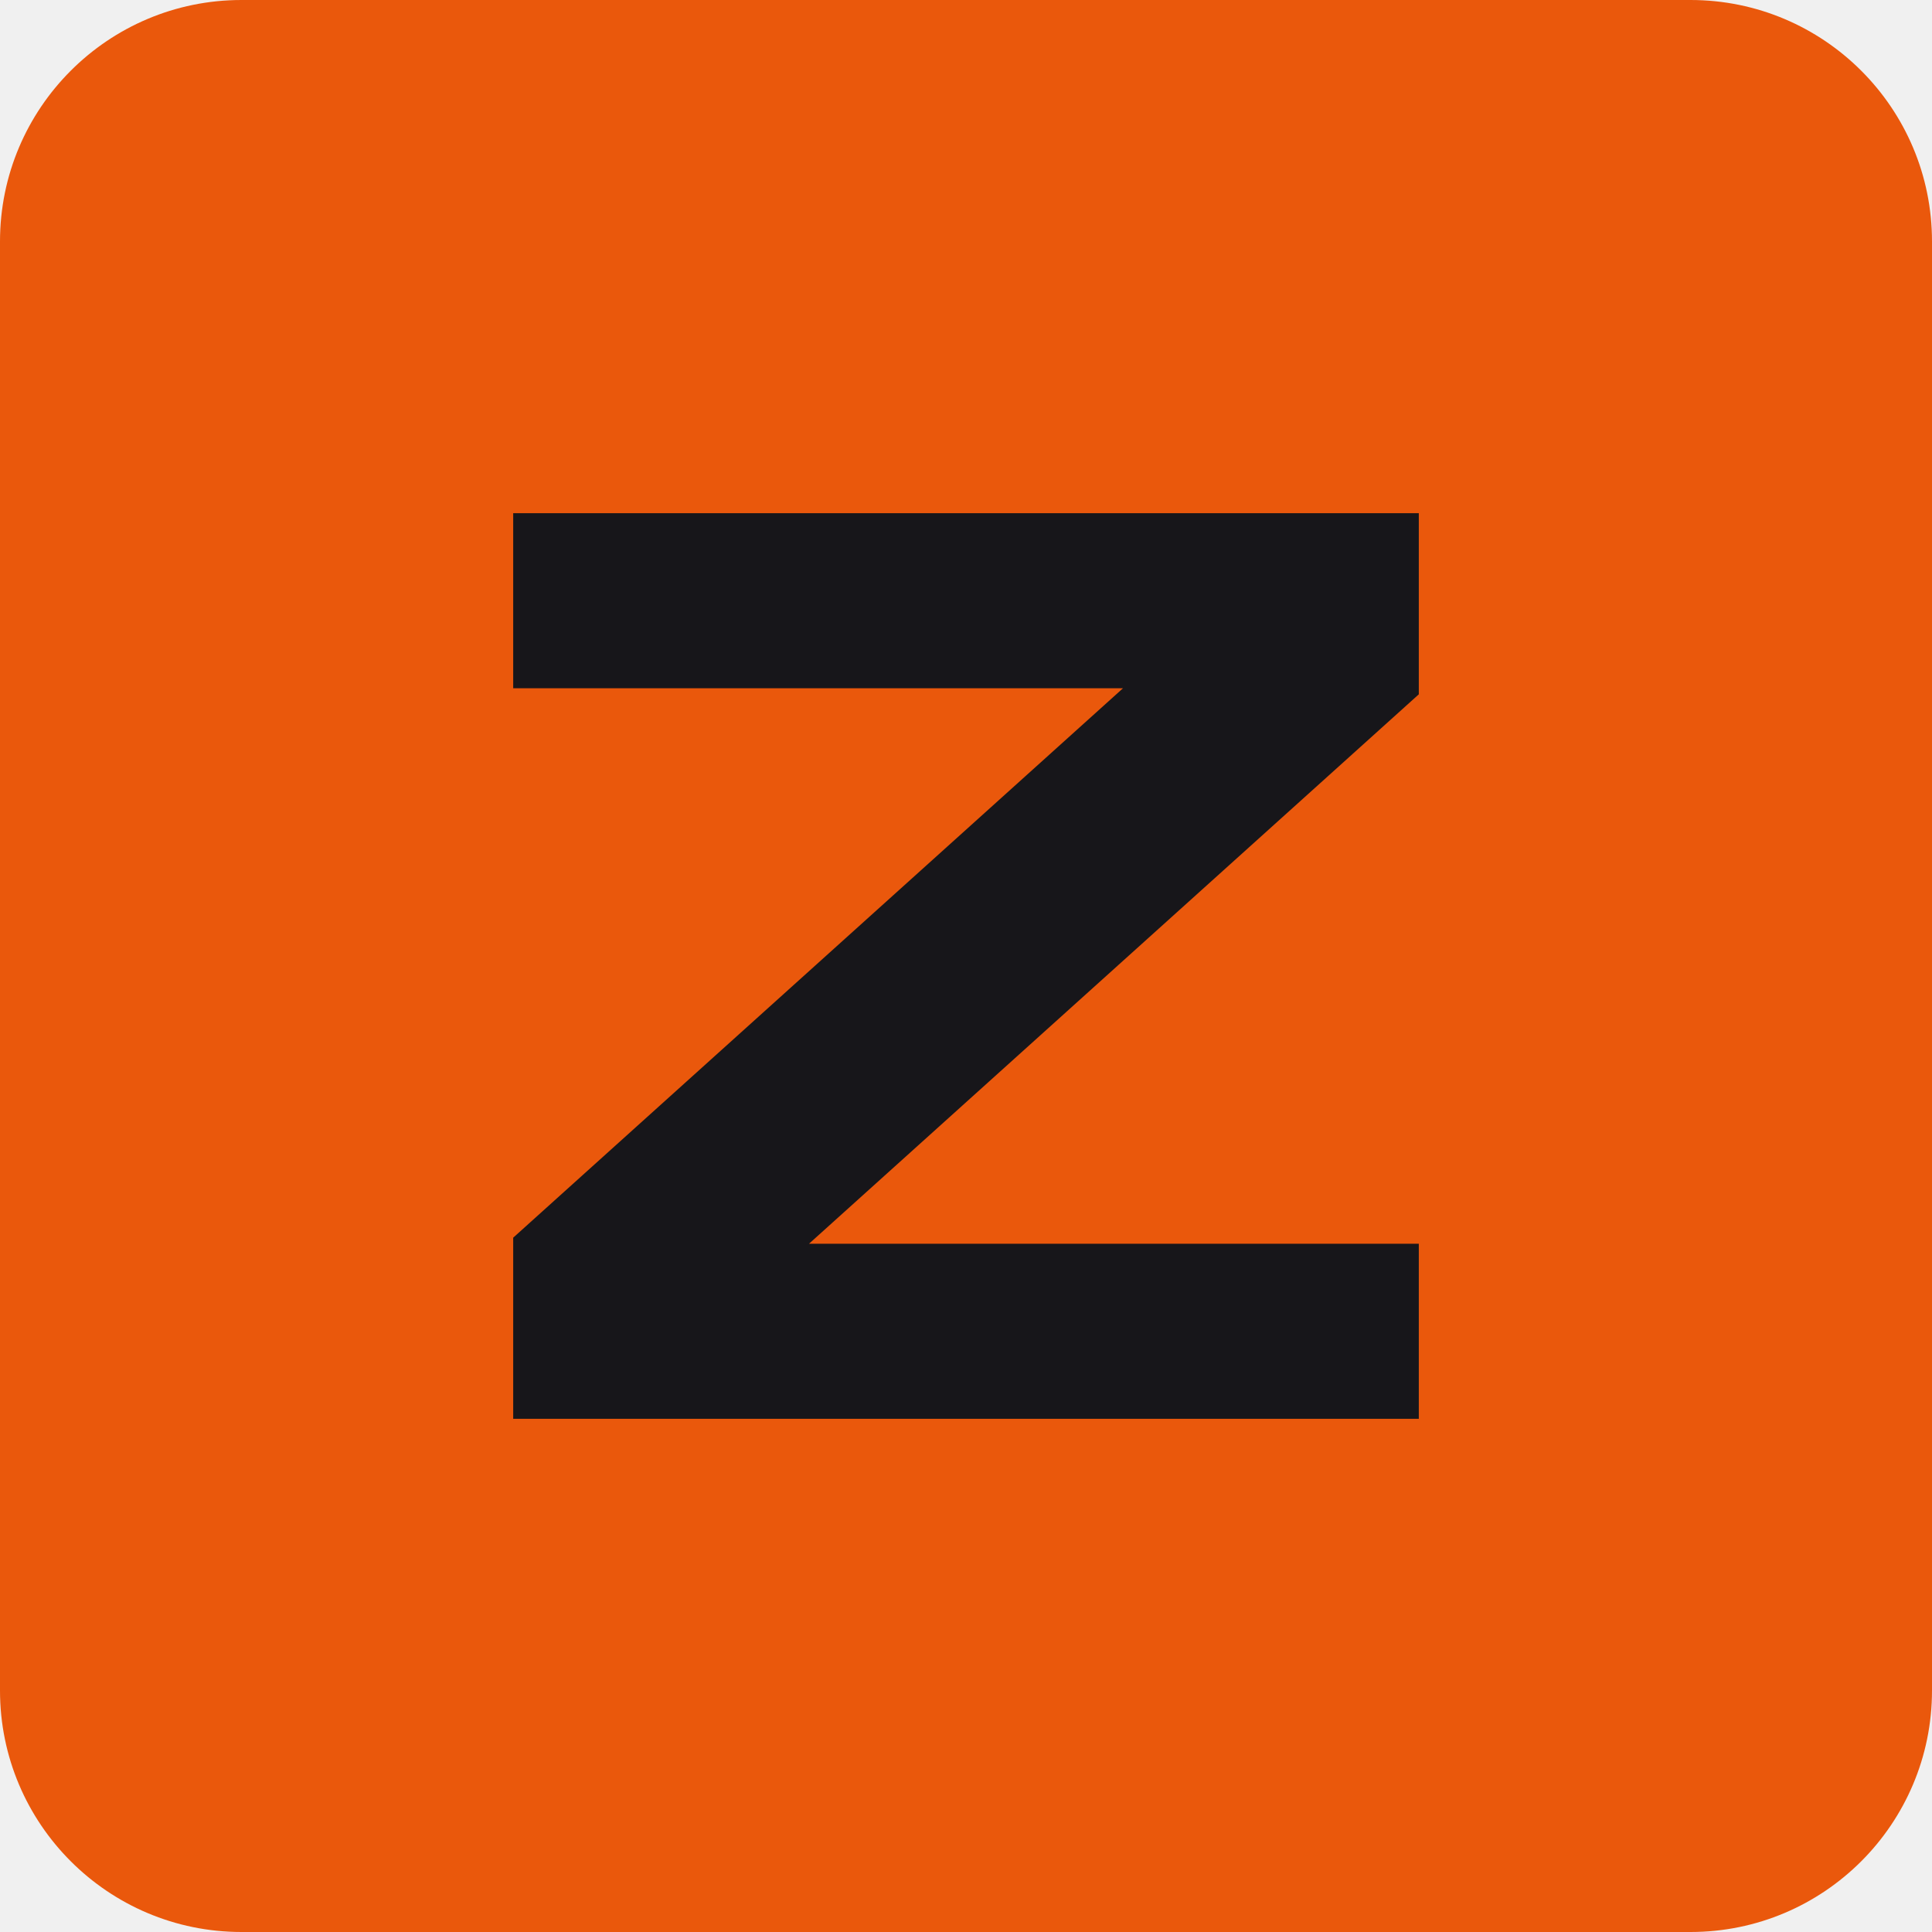
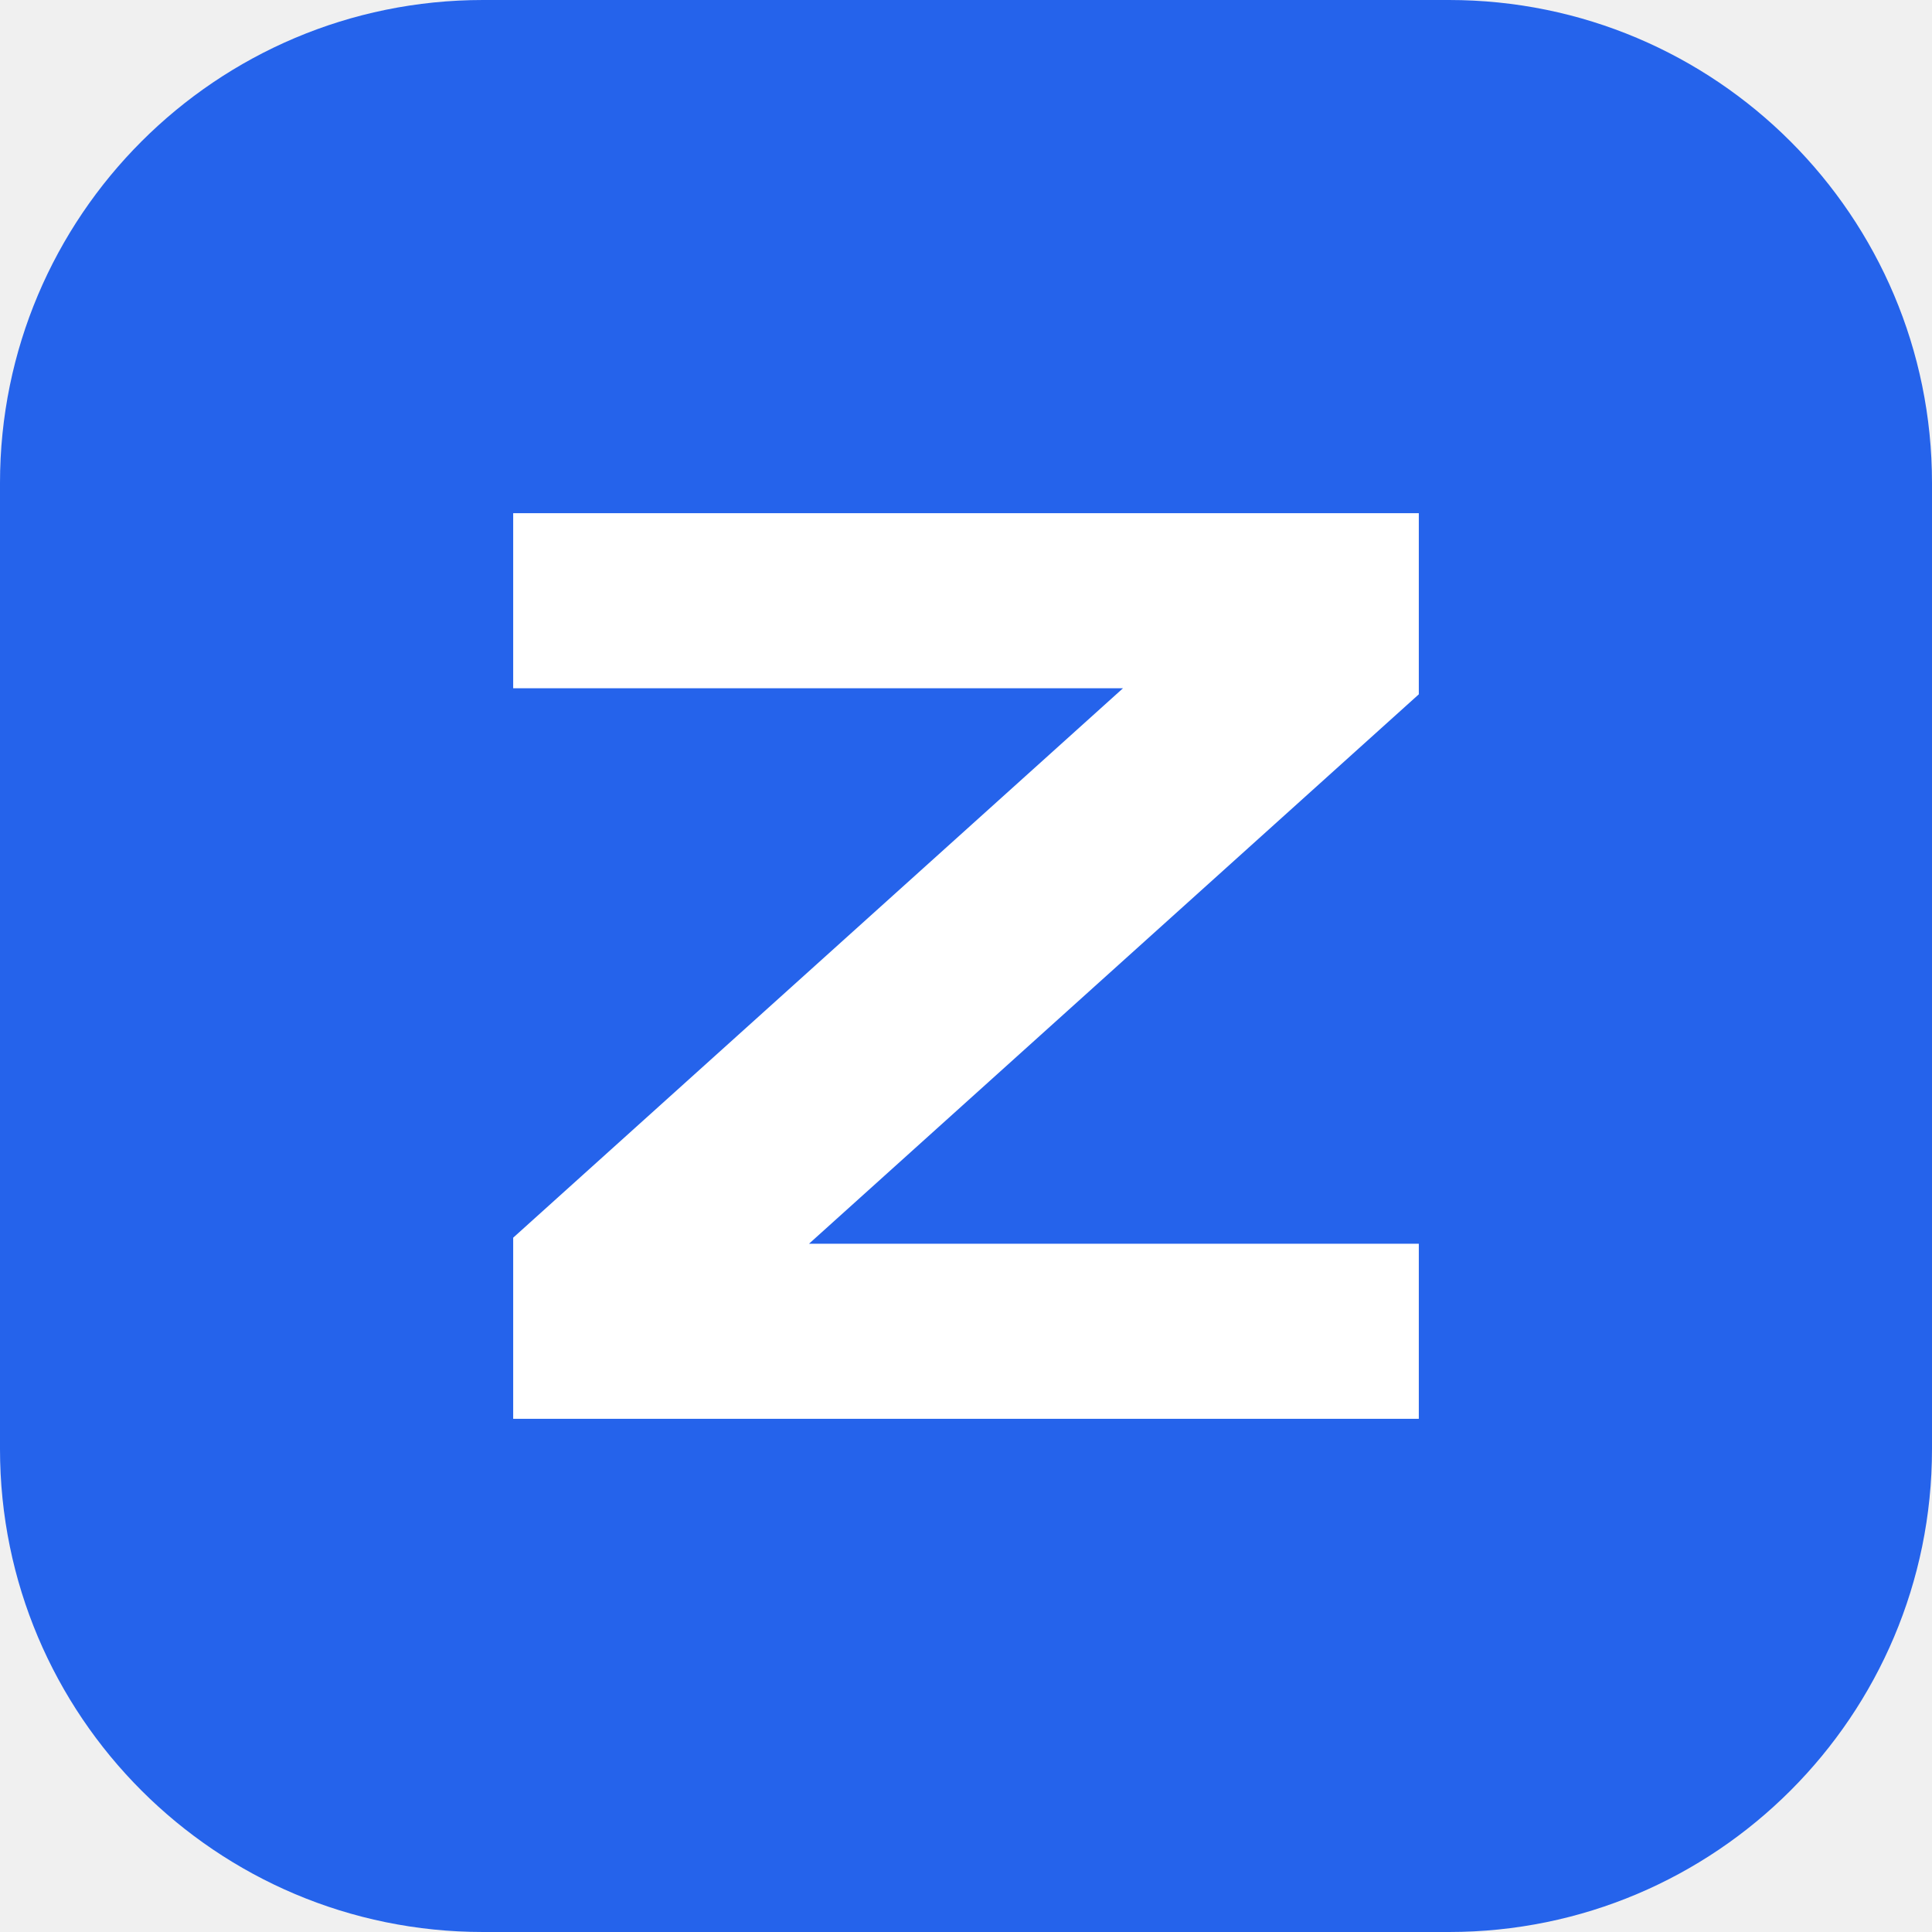
<svg xmlns="http://www.w3.org/2000/svg" viewBox="0 0 32 32">
-   <rect width="32" height="32" rx="4" fill="#ea580c" />
-   <path d="M8.5 8.5h15v3L13.4 20.6h10.1v2.9h-15v-3L18.6 11.4H8.5z" fill="#17161a" />
+   <rect width="32" height="32" rx="8" fill="#2563eb" />
+   <path d="M8.5 8.5h15v3L13.4 20.6h10.1v2.9h-15v-3L18.6 11.4H8.5z" fill="#fff" />
</svg>
